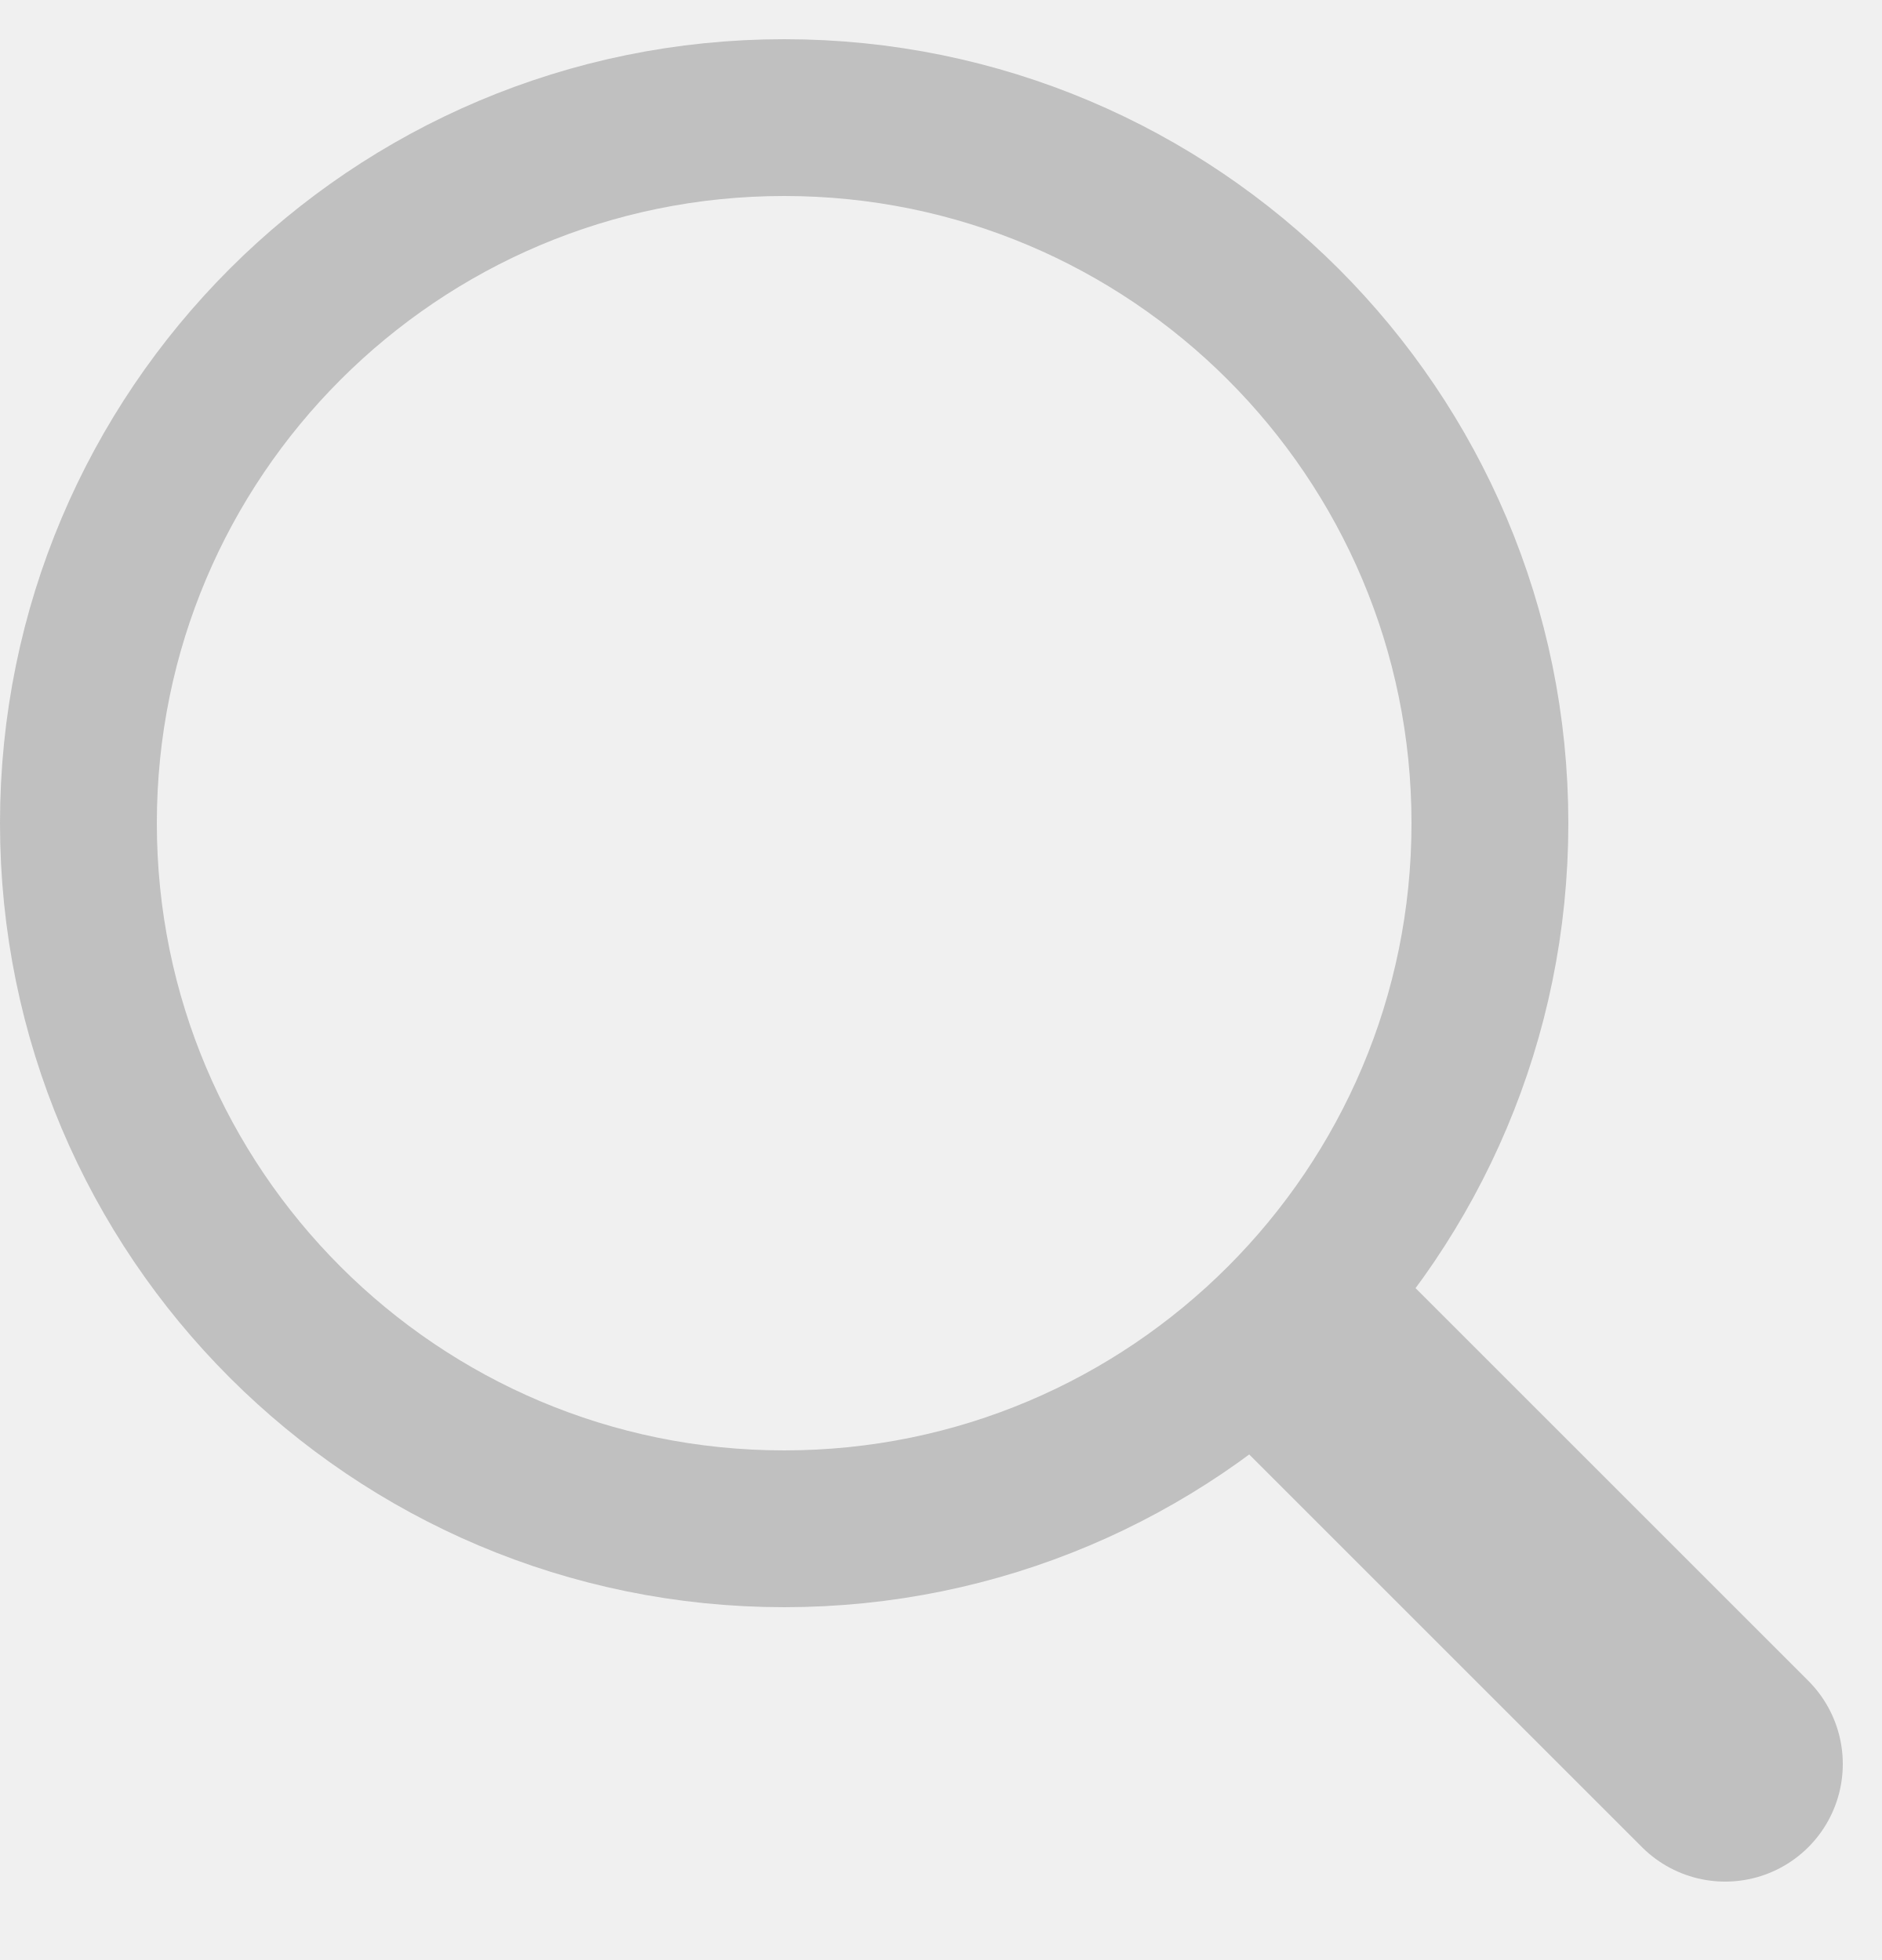
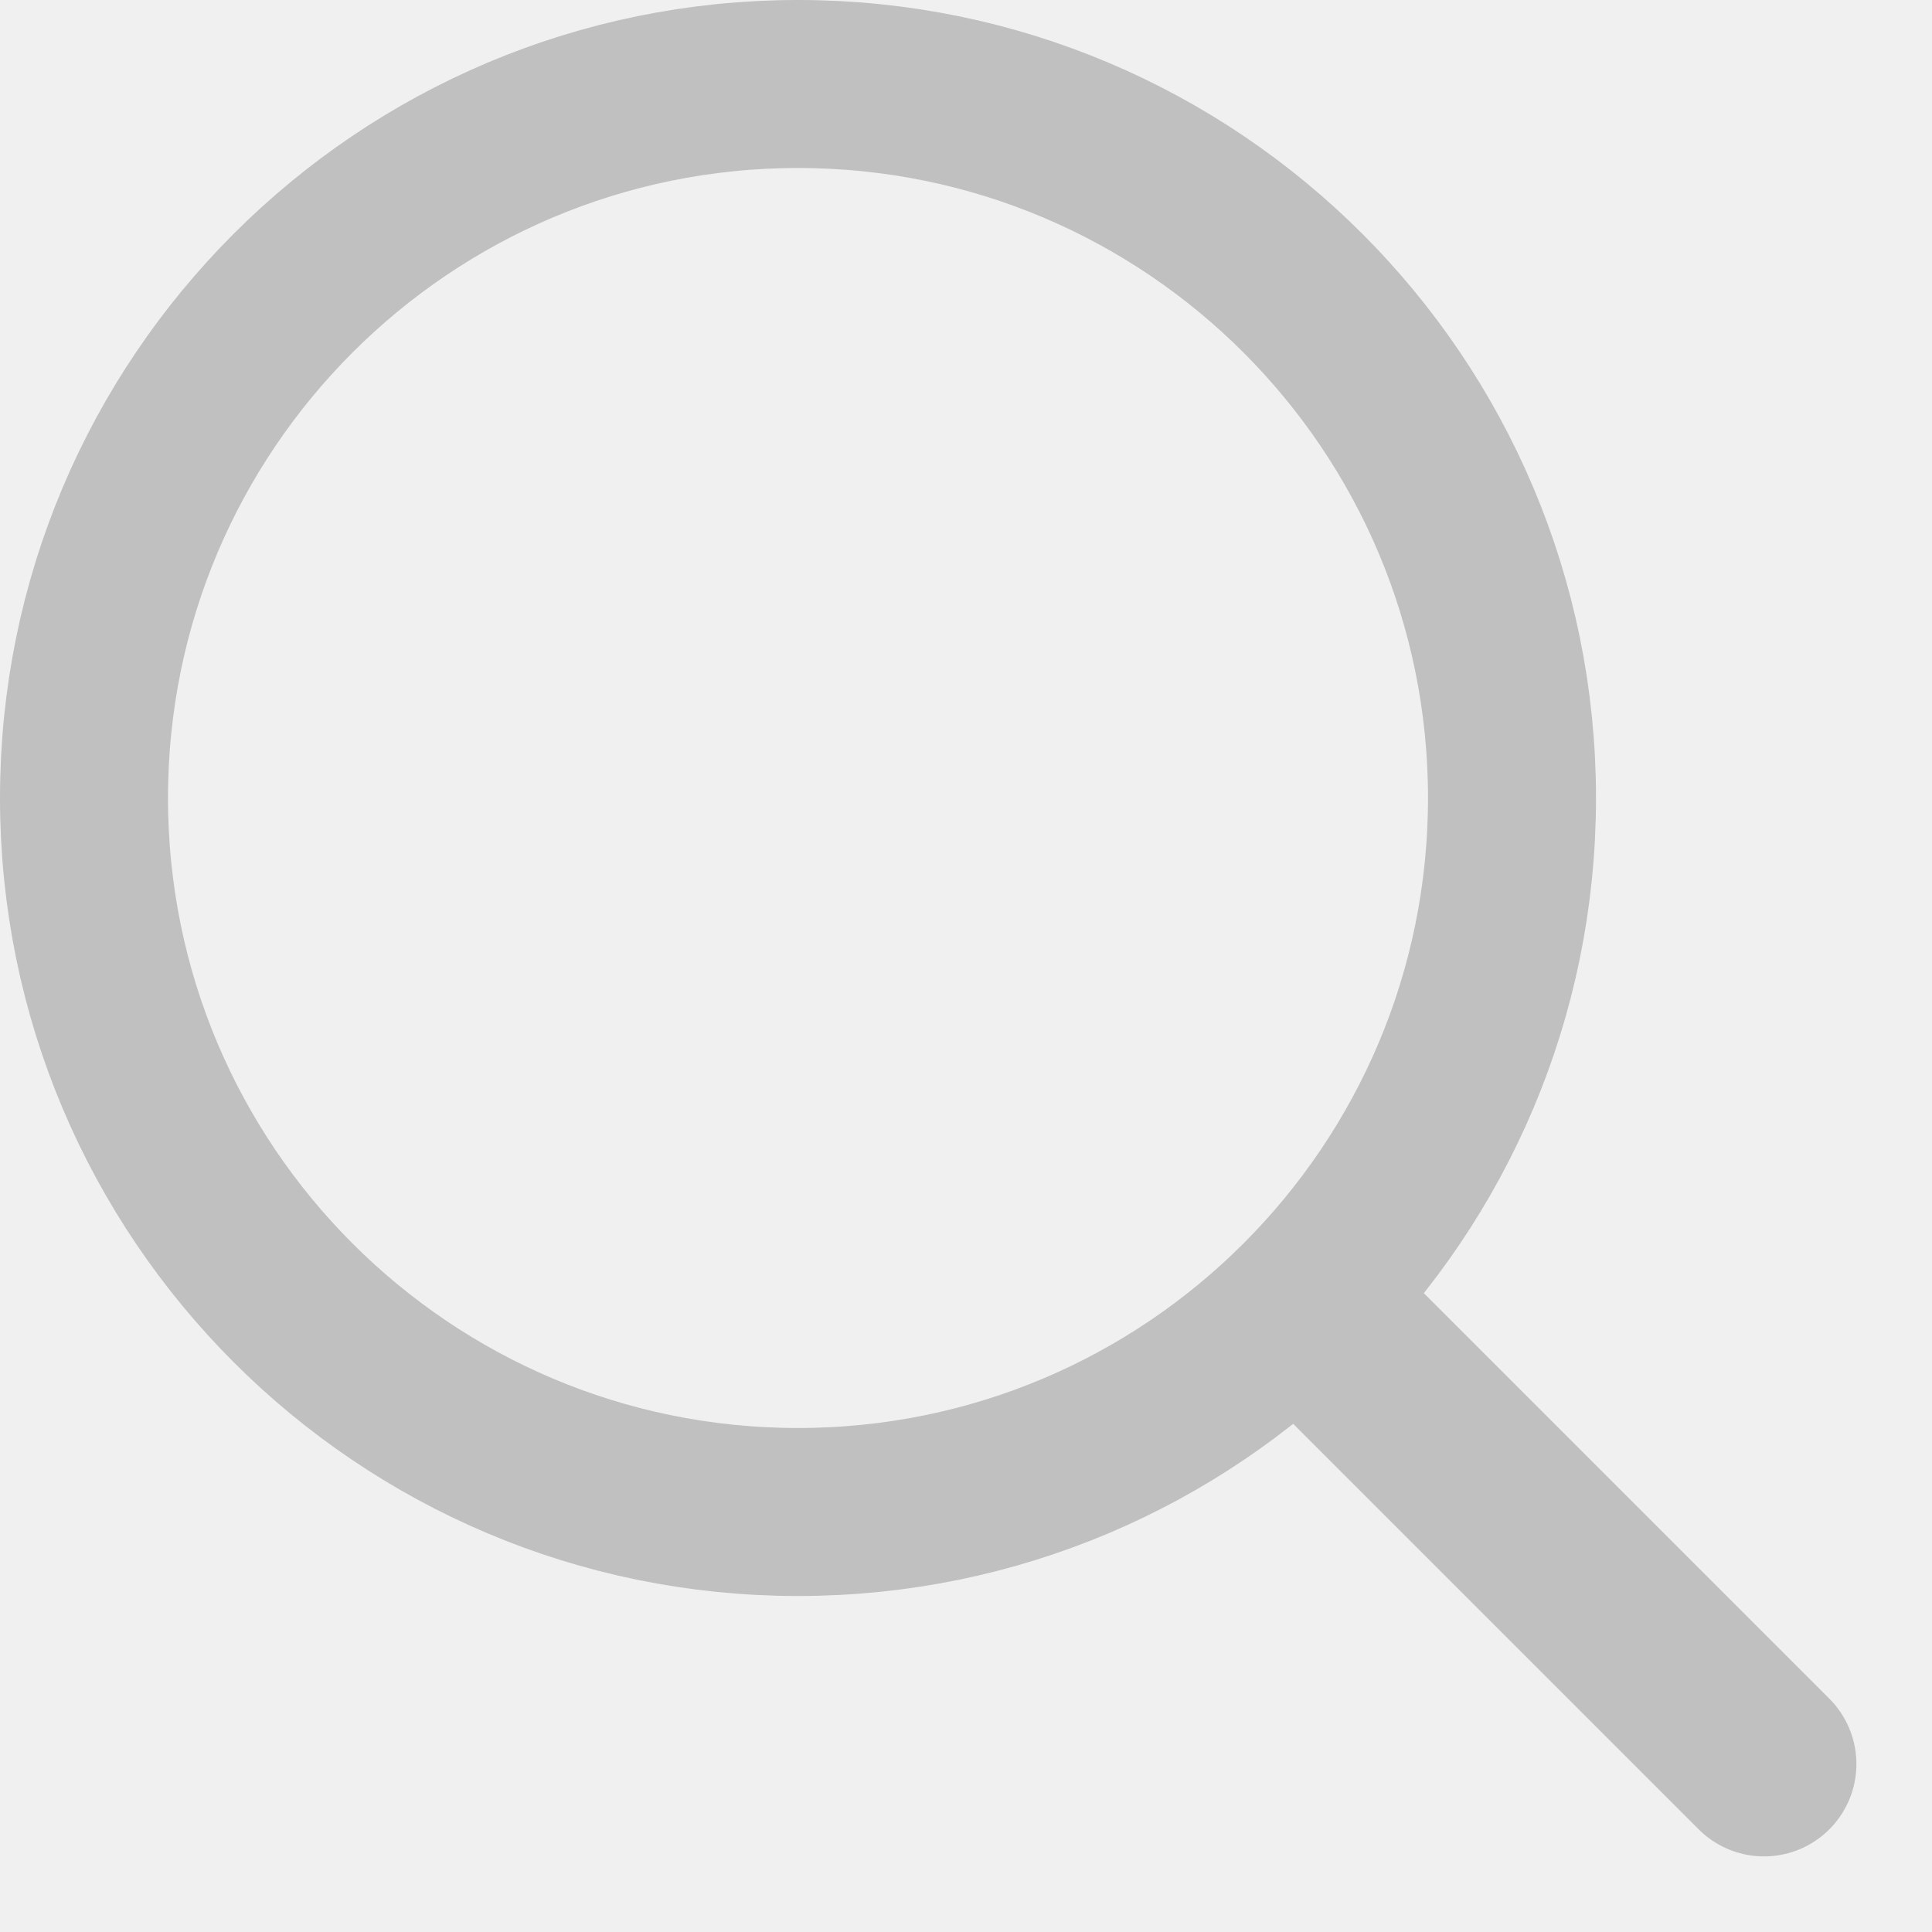
- <svg xmlns="http://www.w3.org/2000/svg" width="24" height="25" viewBox="0 0 24 25" fill="none">
-   <g clip-path="url(#clip0_962_562)">
-     <circle cx="10" cy="10.5" r="9" stroke="#C0C0C0" stroke-width="2" />
-     <path d="M22 22.5L17 17.5" stroke="#C0C0C0" stroke-width="3" stroke-linecap="round" stroke-linejoin="round" />
-   </g>
-   <defs>
-     <clipPath id="clip0_962_562">
-       <rect width="24" height="24" fill="white" transform="translate(0 0.5)" />
-     </clipPath>
-   </defs>
+ <svg xmlns="http://www.w3.org/2000/svg" width="23" height="23" viewBox="0 0 23 23" fill="none">
+   <circle cx="9.5" cy="9.5" r="8.5" stroke="#C0C0C0" stroke-width="2" />
+   <path d="M21 21L16 16" stroke="#C0C0C0" stroke-width="2.2" stroke-linecap="round" stroke-linejoin="round" />
</svg>
